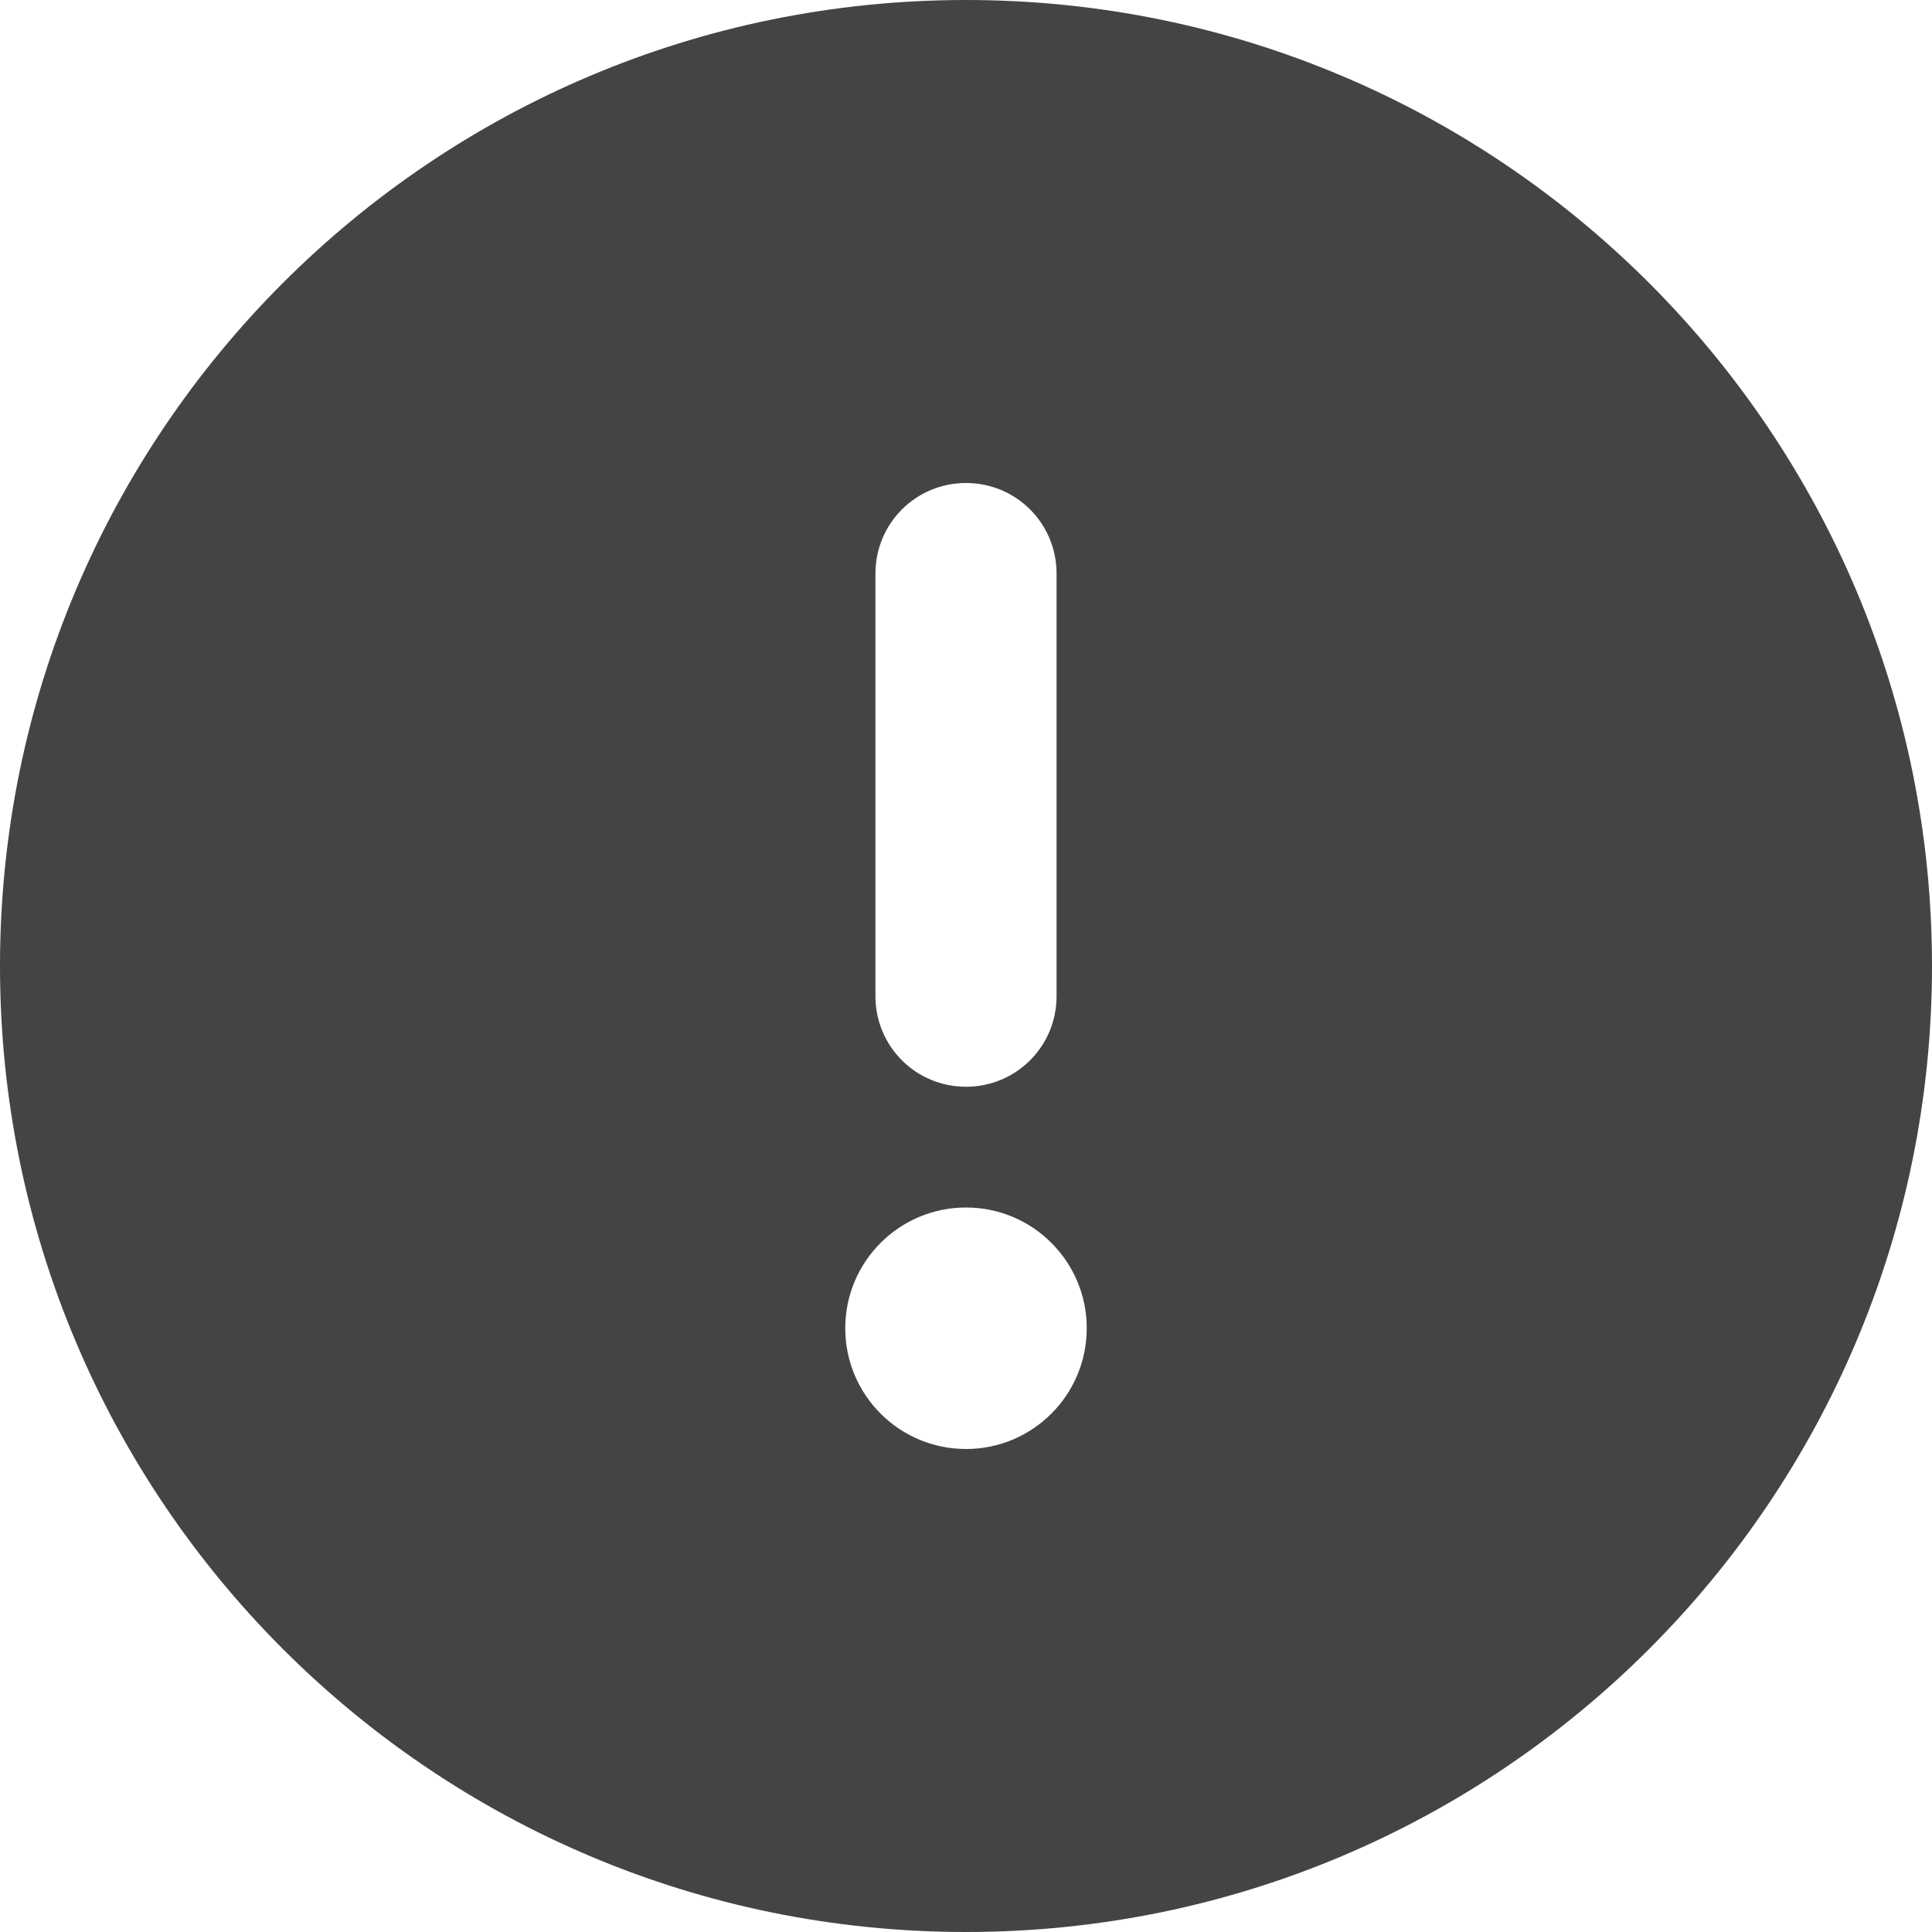
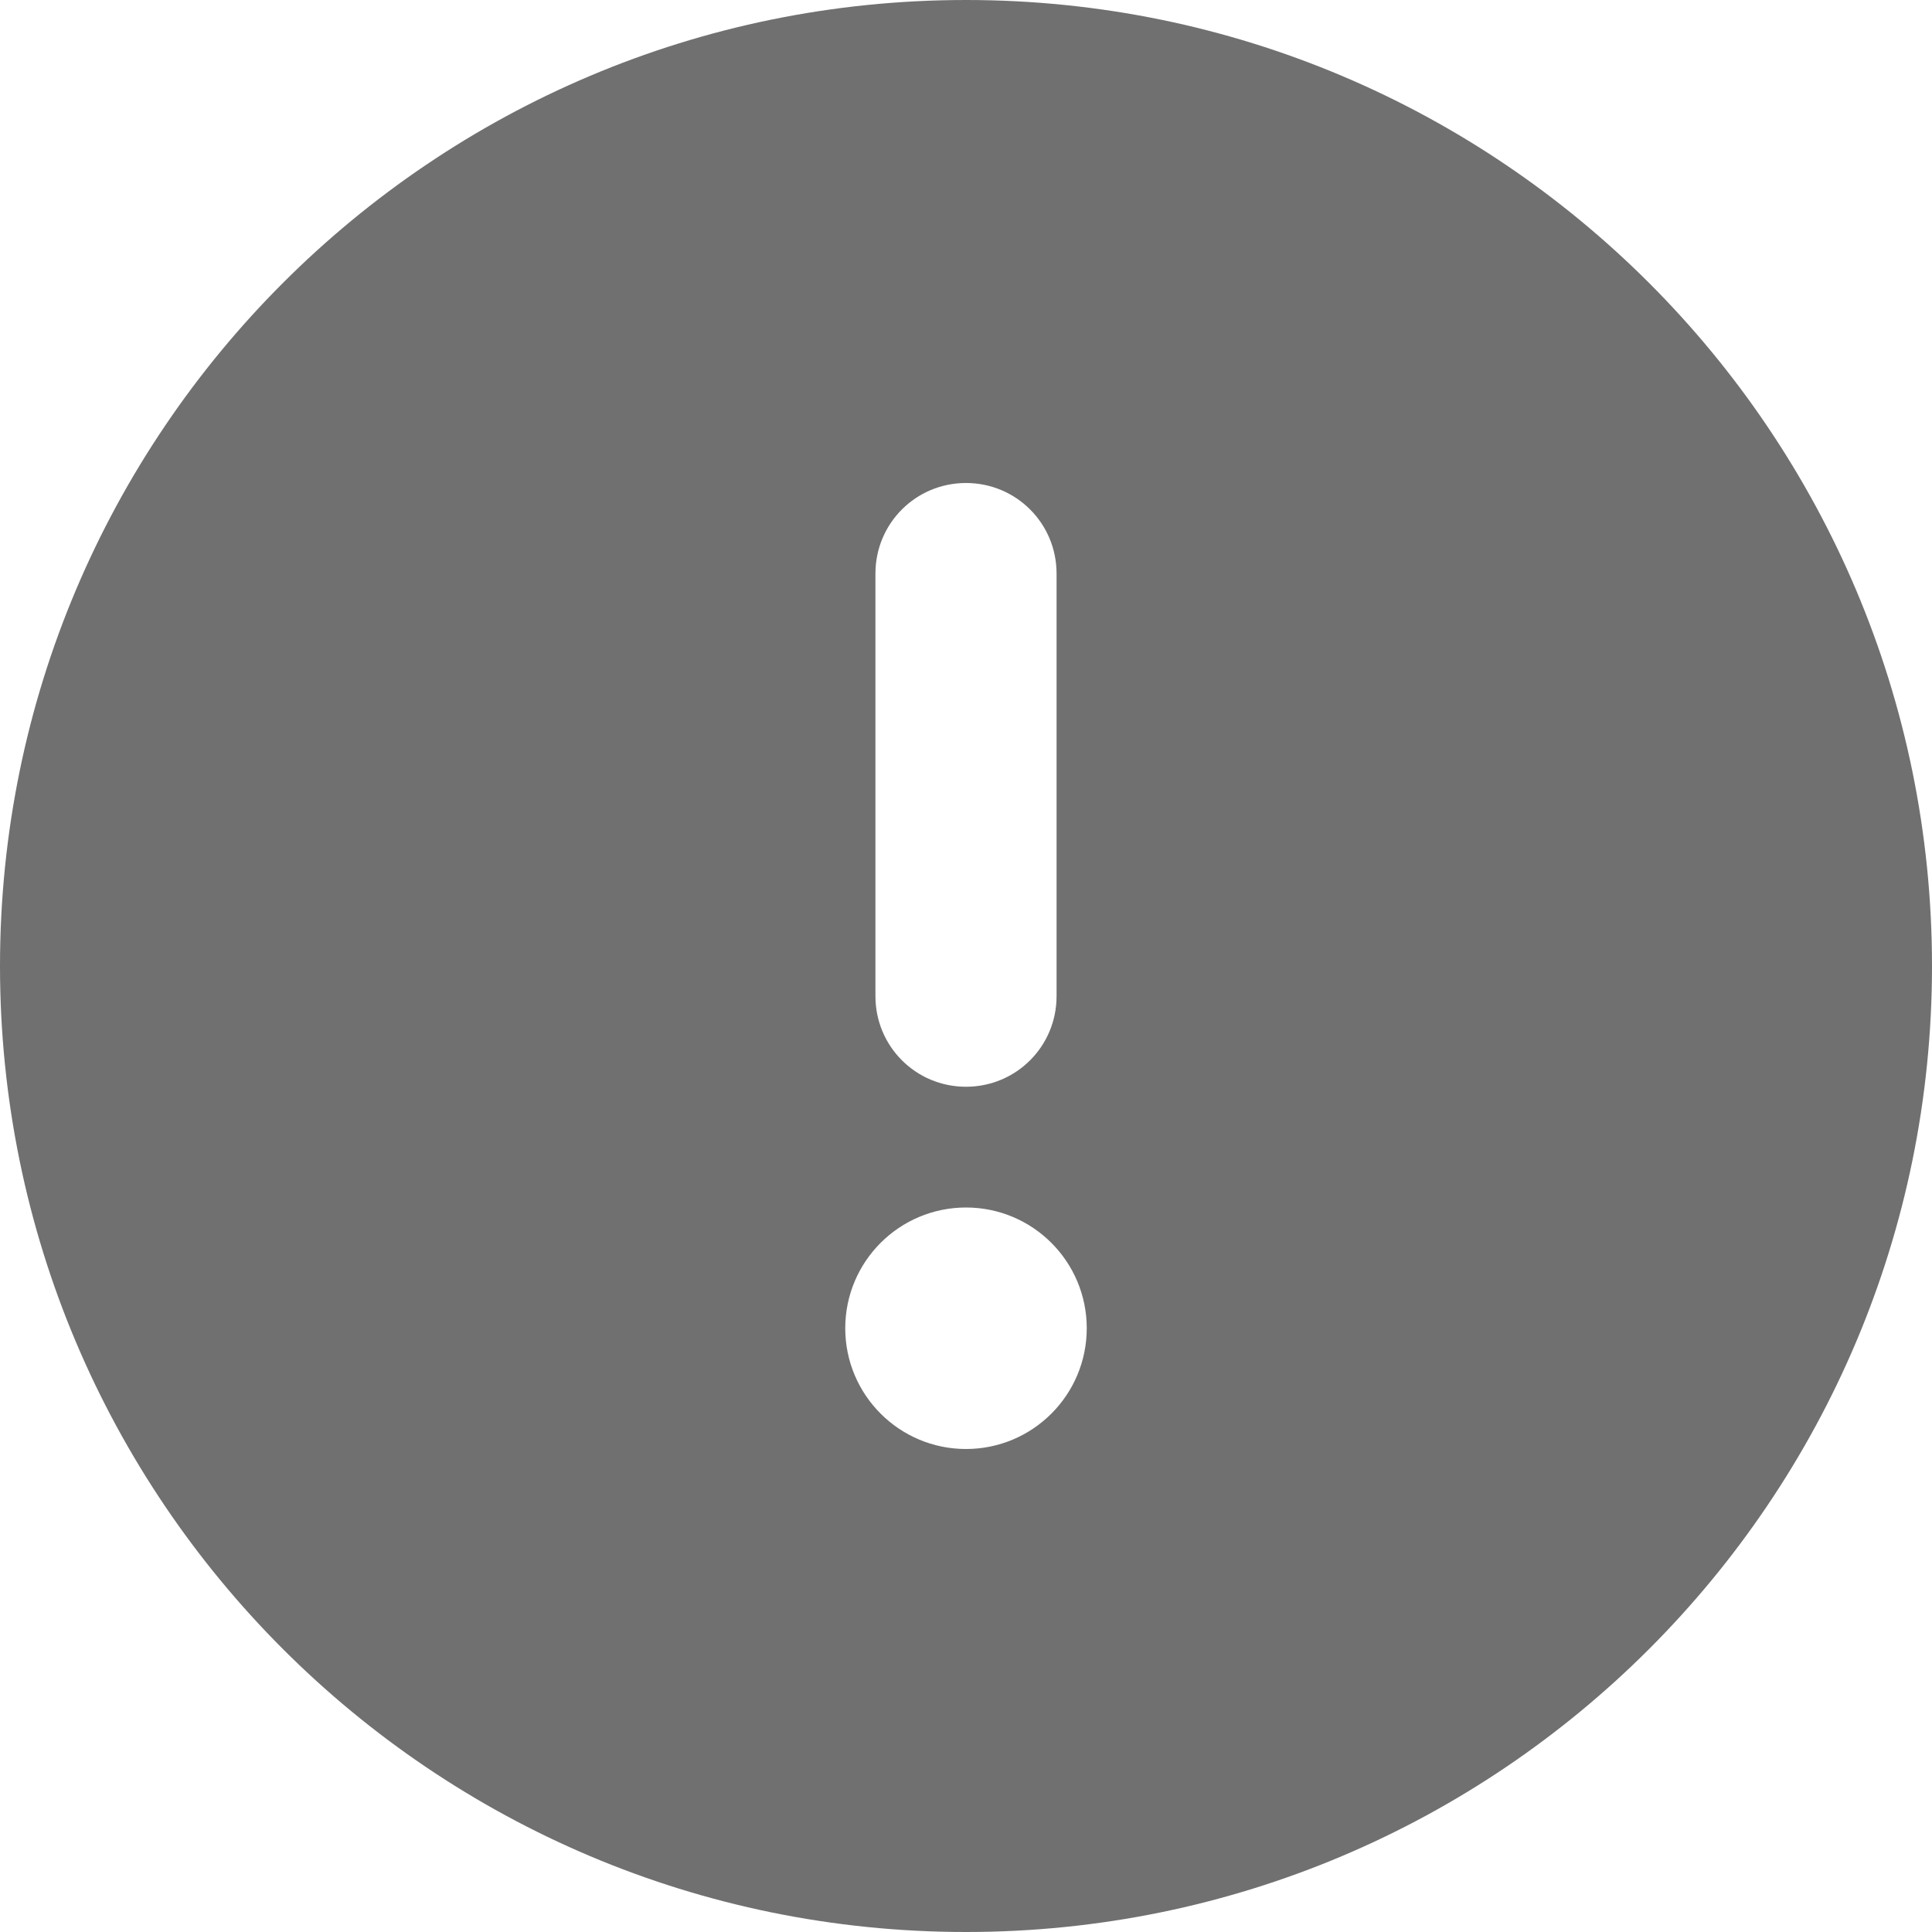
- <svg xmlns="http://www.w3.org/2000/svg" height="64" width="64" viewBox="0 0 512 512" style="padding: 5">
-   <path fill="#444444" d="M256 512A256 256 0 1 0 256 0a256 256 0 1 0 0 512zm0-384c13.3 0 24 10.7 24 24V264c0 13.3-10.7 24-24 24s-24-10.7-24-24V152c0-13.3 10.7-24 24-24zM224 352a32 32 0 1 1 64 0 32 32 0 1 1 -64 0z" />
+ <svg xmlns="http://www.w3.org/2000/svg" viewBox="0 0 512 512" style="padding:1em">
+   <path fill="#707070" d="M256 512a256 256 0 1 0 0-512 256 256 0 1 0 0 512zm0-384c13.3 0 24 10.7 24 24v112c0 13.3-10.7 24-24 24s-24-10.7-24-24V152c0-13.3 10.7-24 24-24zm-32 224a32 32 0 1 1 64 0 32 32 0 1 1-64 0z" />
</svg>
